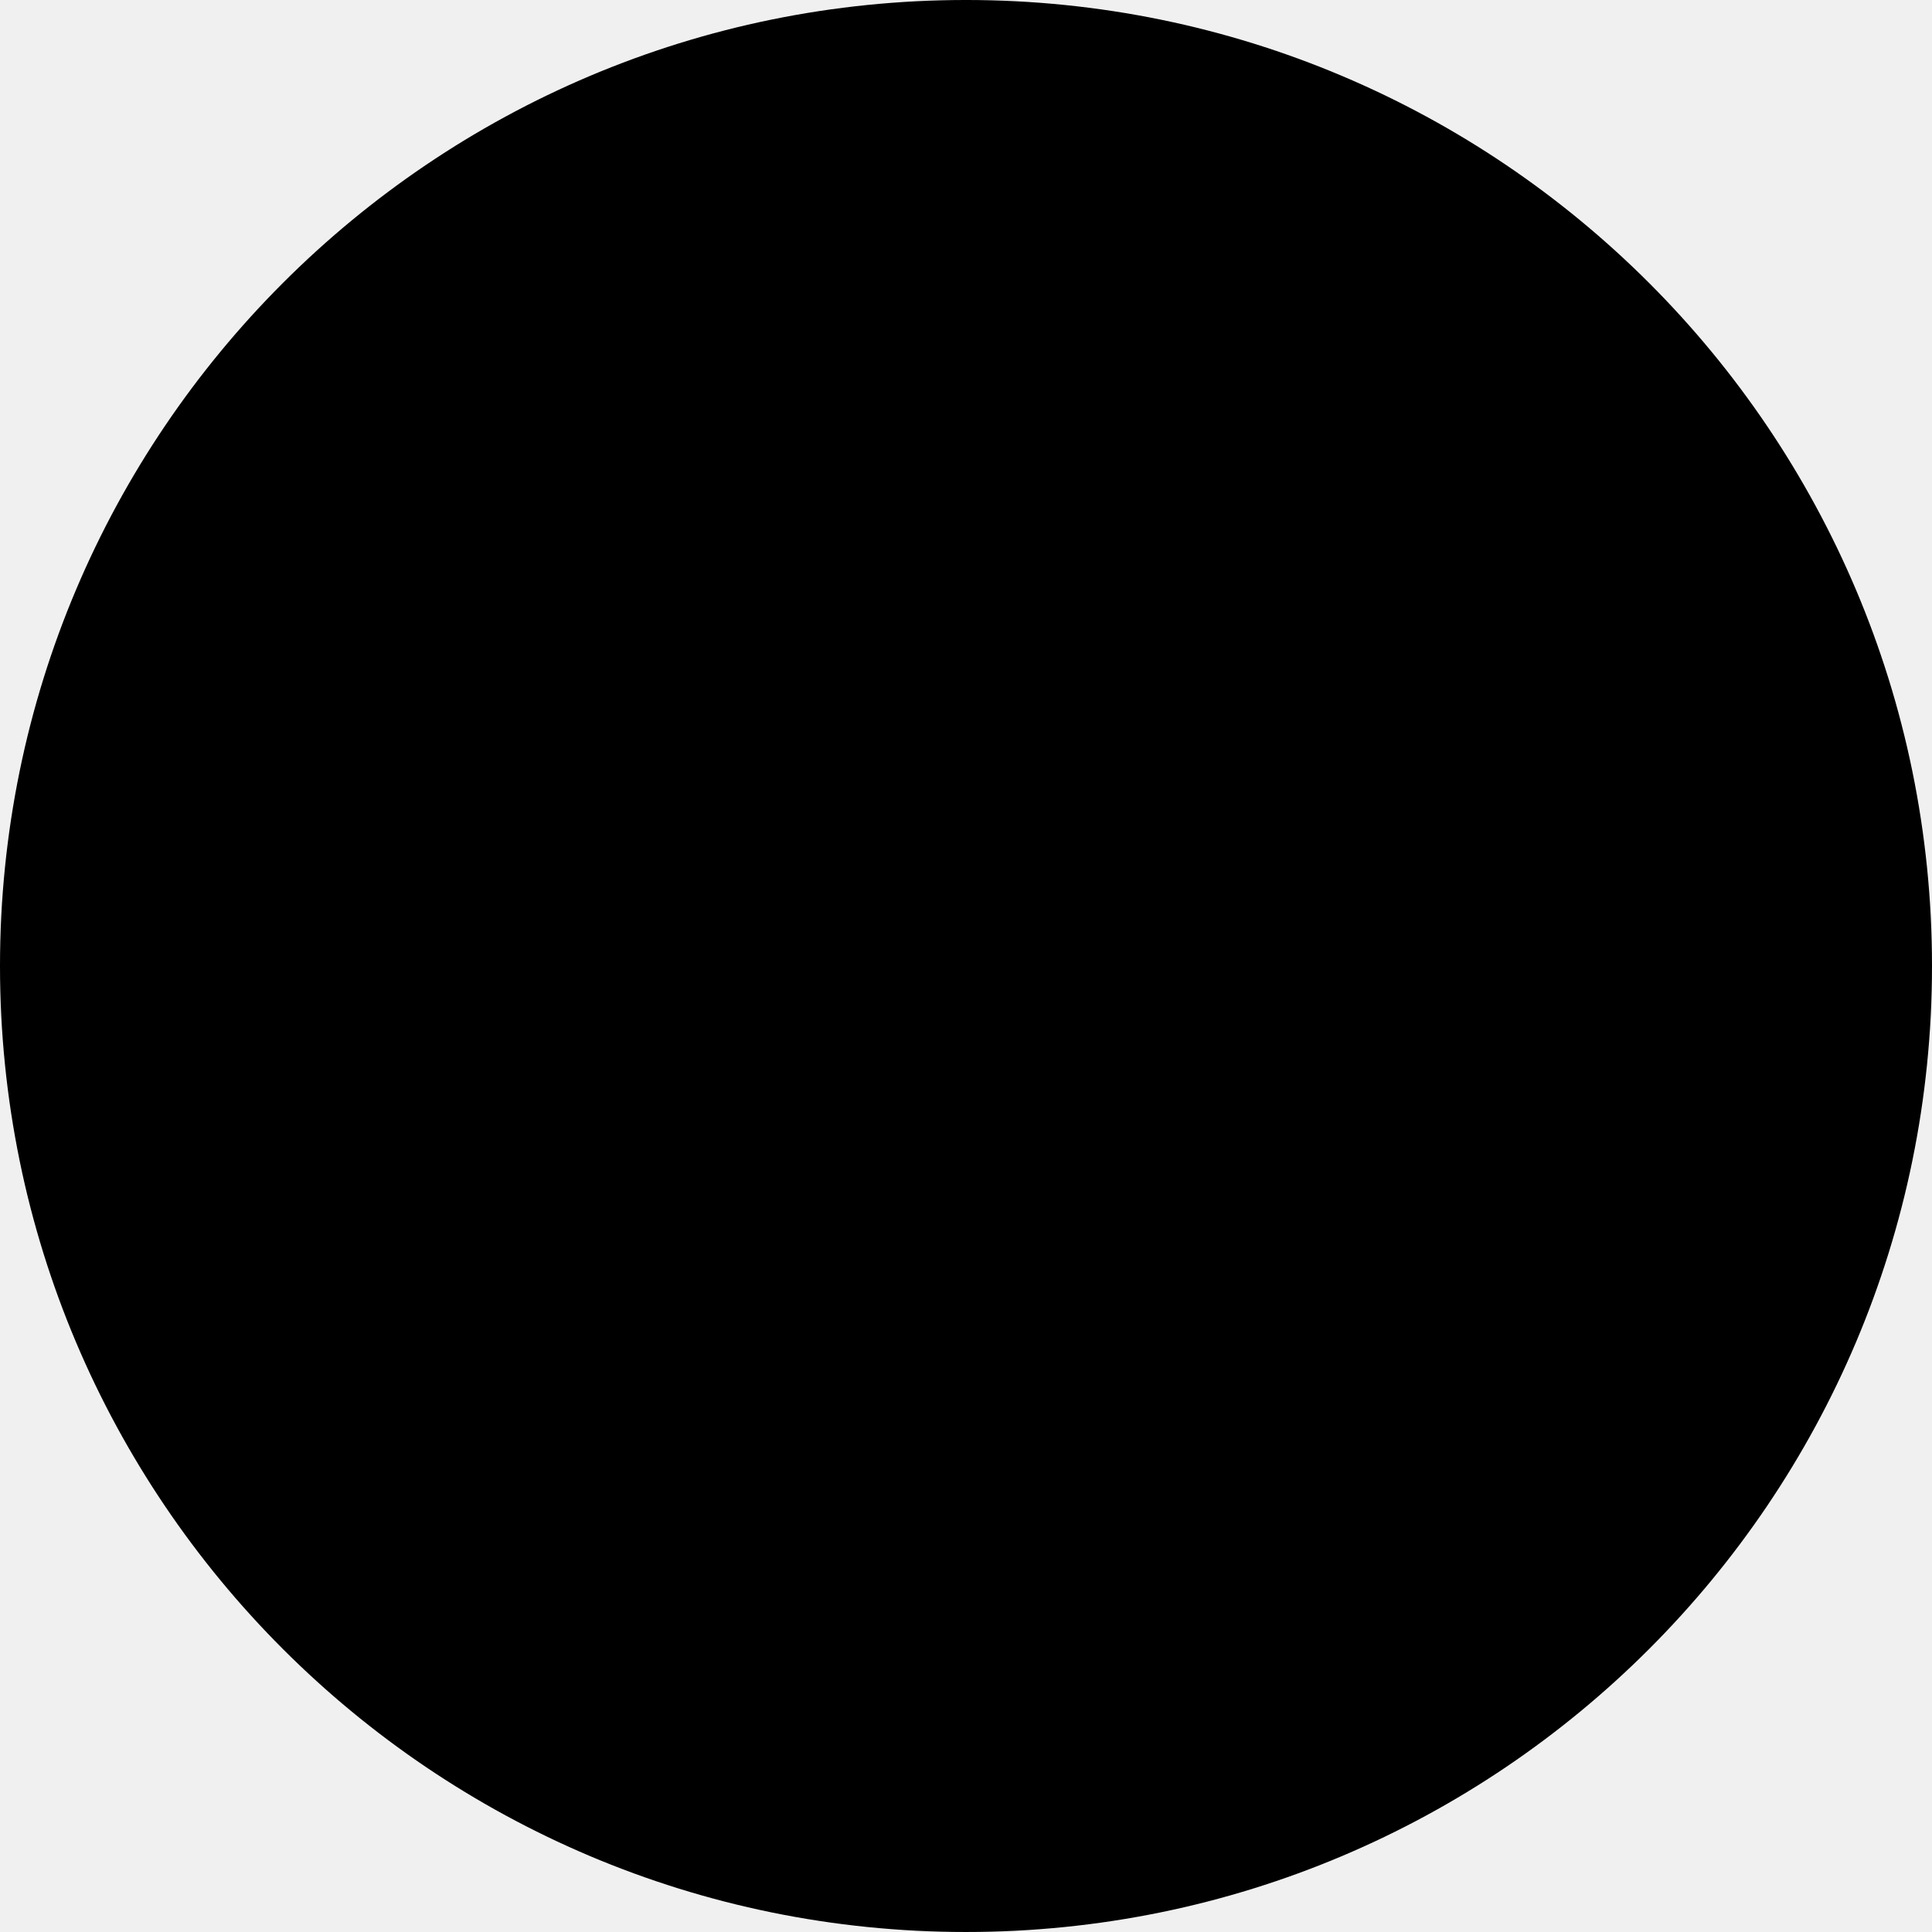
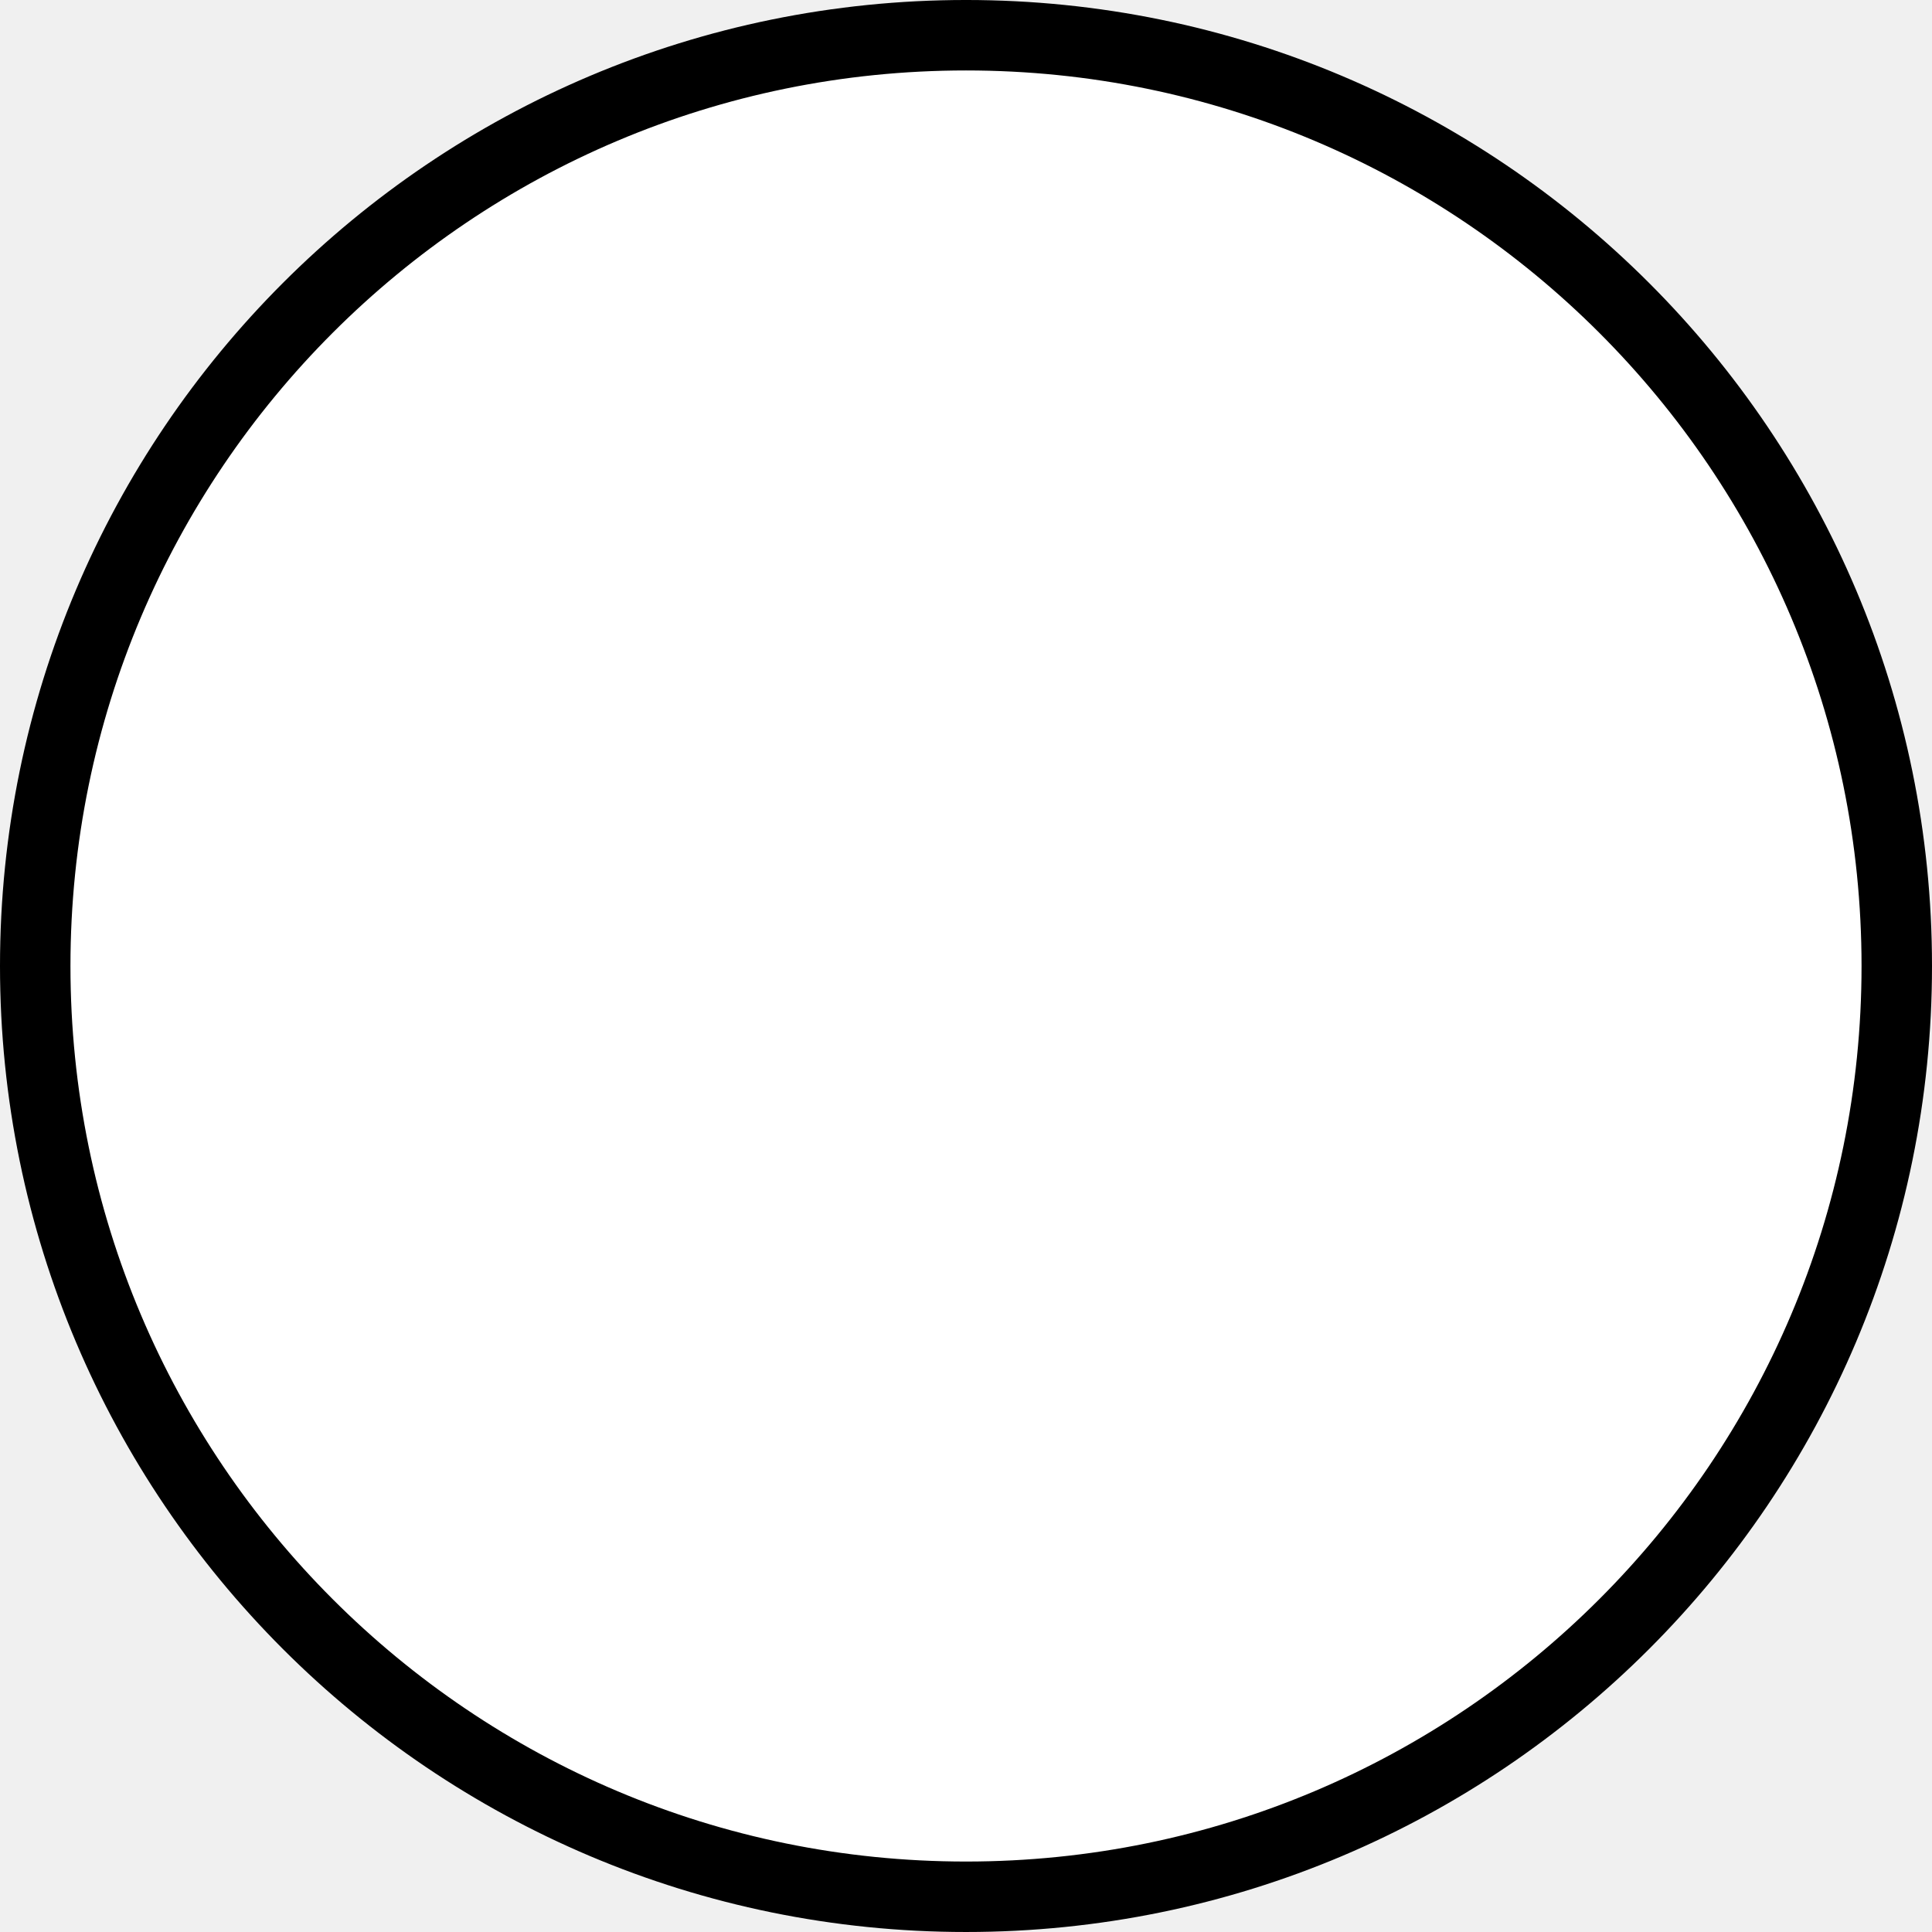
<svg xmlns="http://www.w3.org/2000/svg" width="64" height="64" viewBox="0 0 64 64" id="svg2" version="1.1">
  <defs id="defs4" />
  <g id="layer1" transform="translate(0,-988.3622)">
-     <circle style="opacity:1;fill:#000000;fill-opacity:1;stroke:#000000;stroke-width:2.334;stroke-miterlimit:4;stroke-dasharray:none;stroke-opacity:1" id="path3336" cx="32" cy="1020.362" r="30.833" />
+     <circle style="opacity:1;fill:#ffffff;fill-opacity:1;stroke:#000000;stroke-width:2.334;stroke-miterlimit:4;stroke-dasharray:none;stroke-opacity:1" id="path3336" cx="32" cy="1020.362" r="30.833" />
  </g>
</svg>
